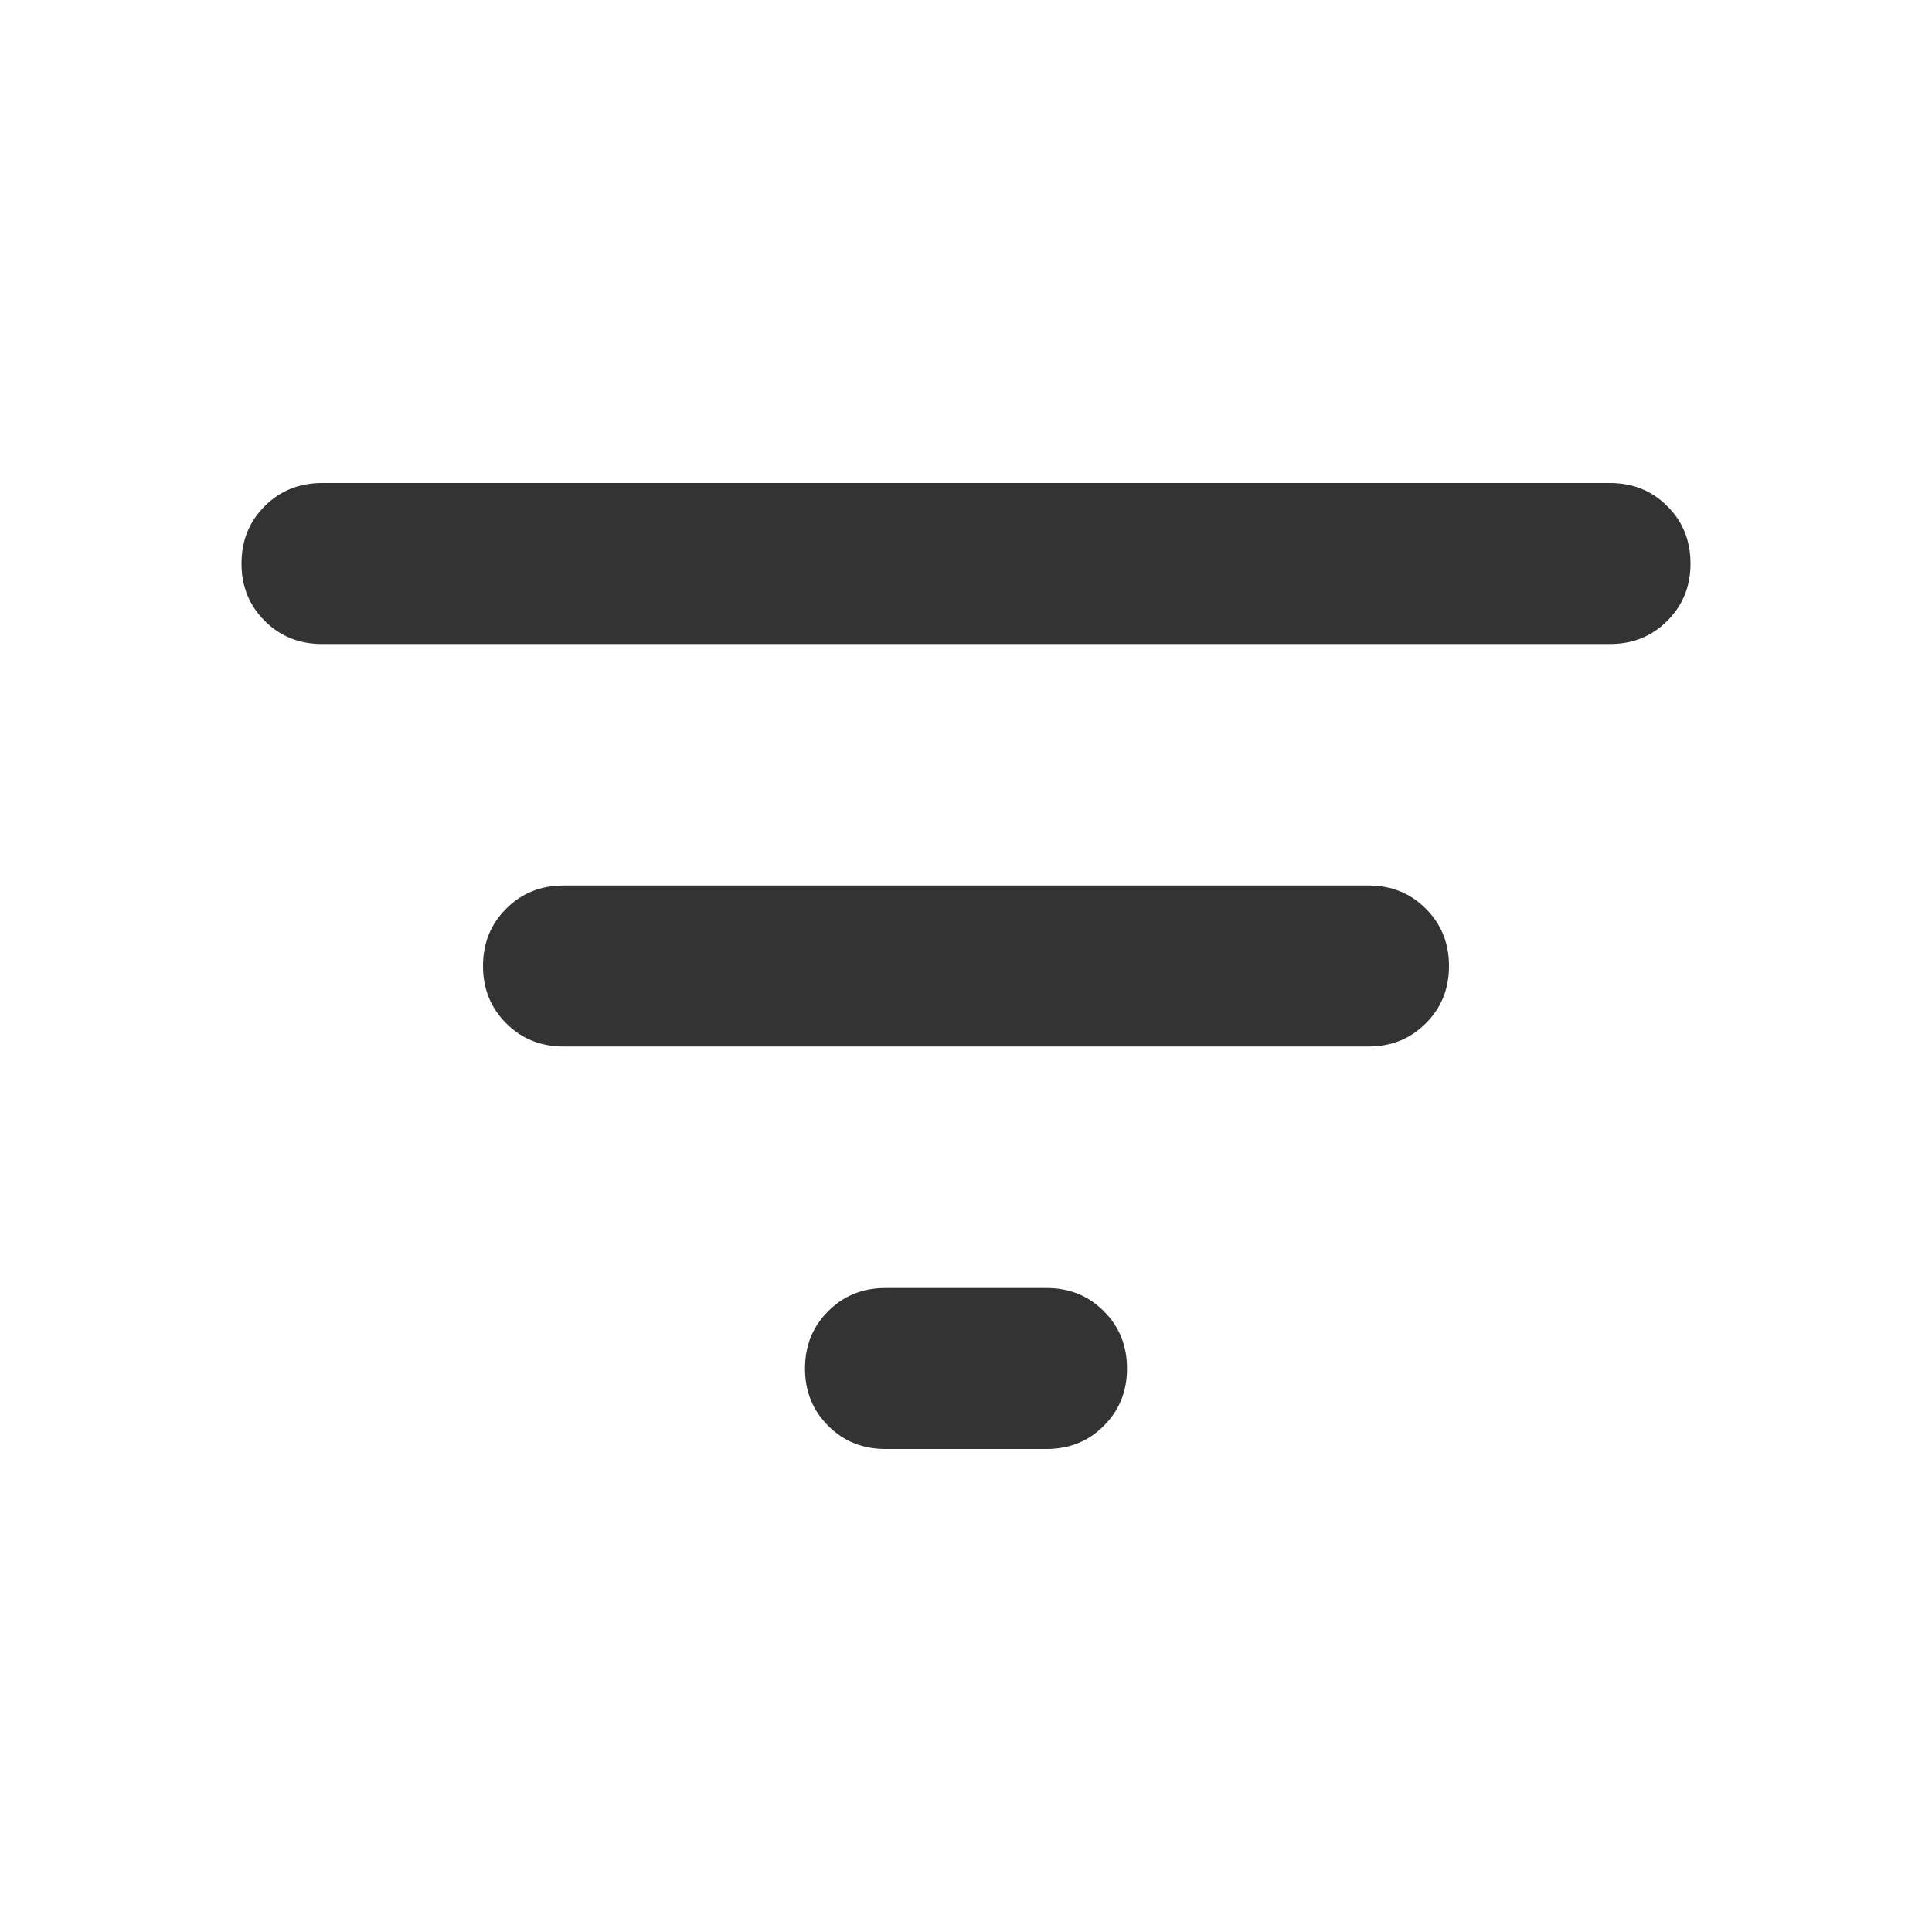
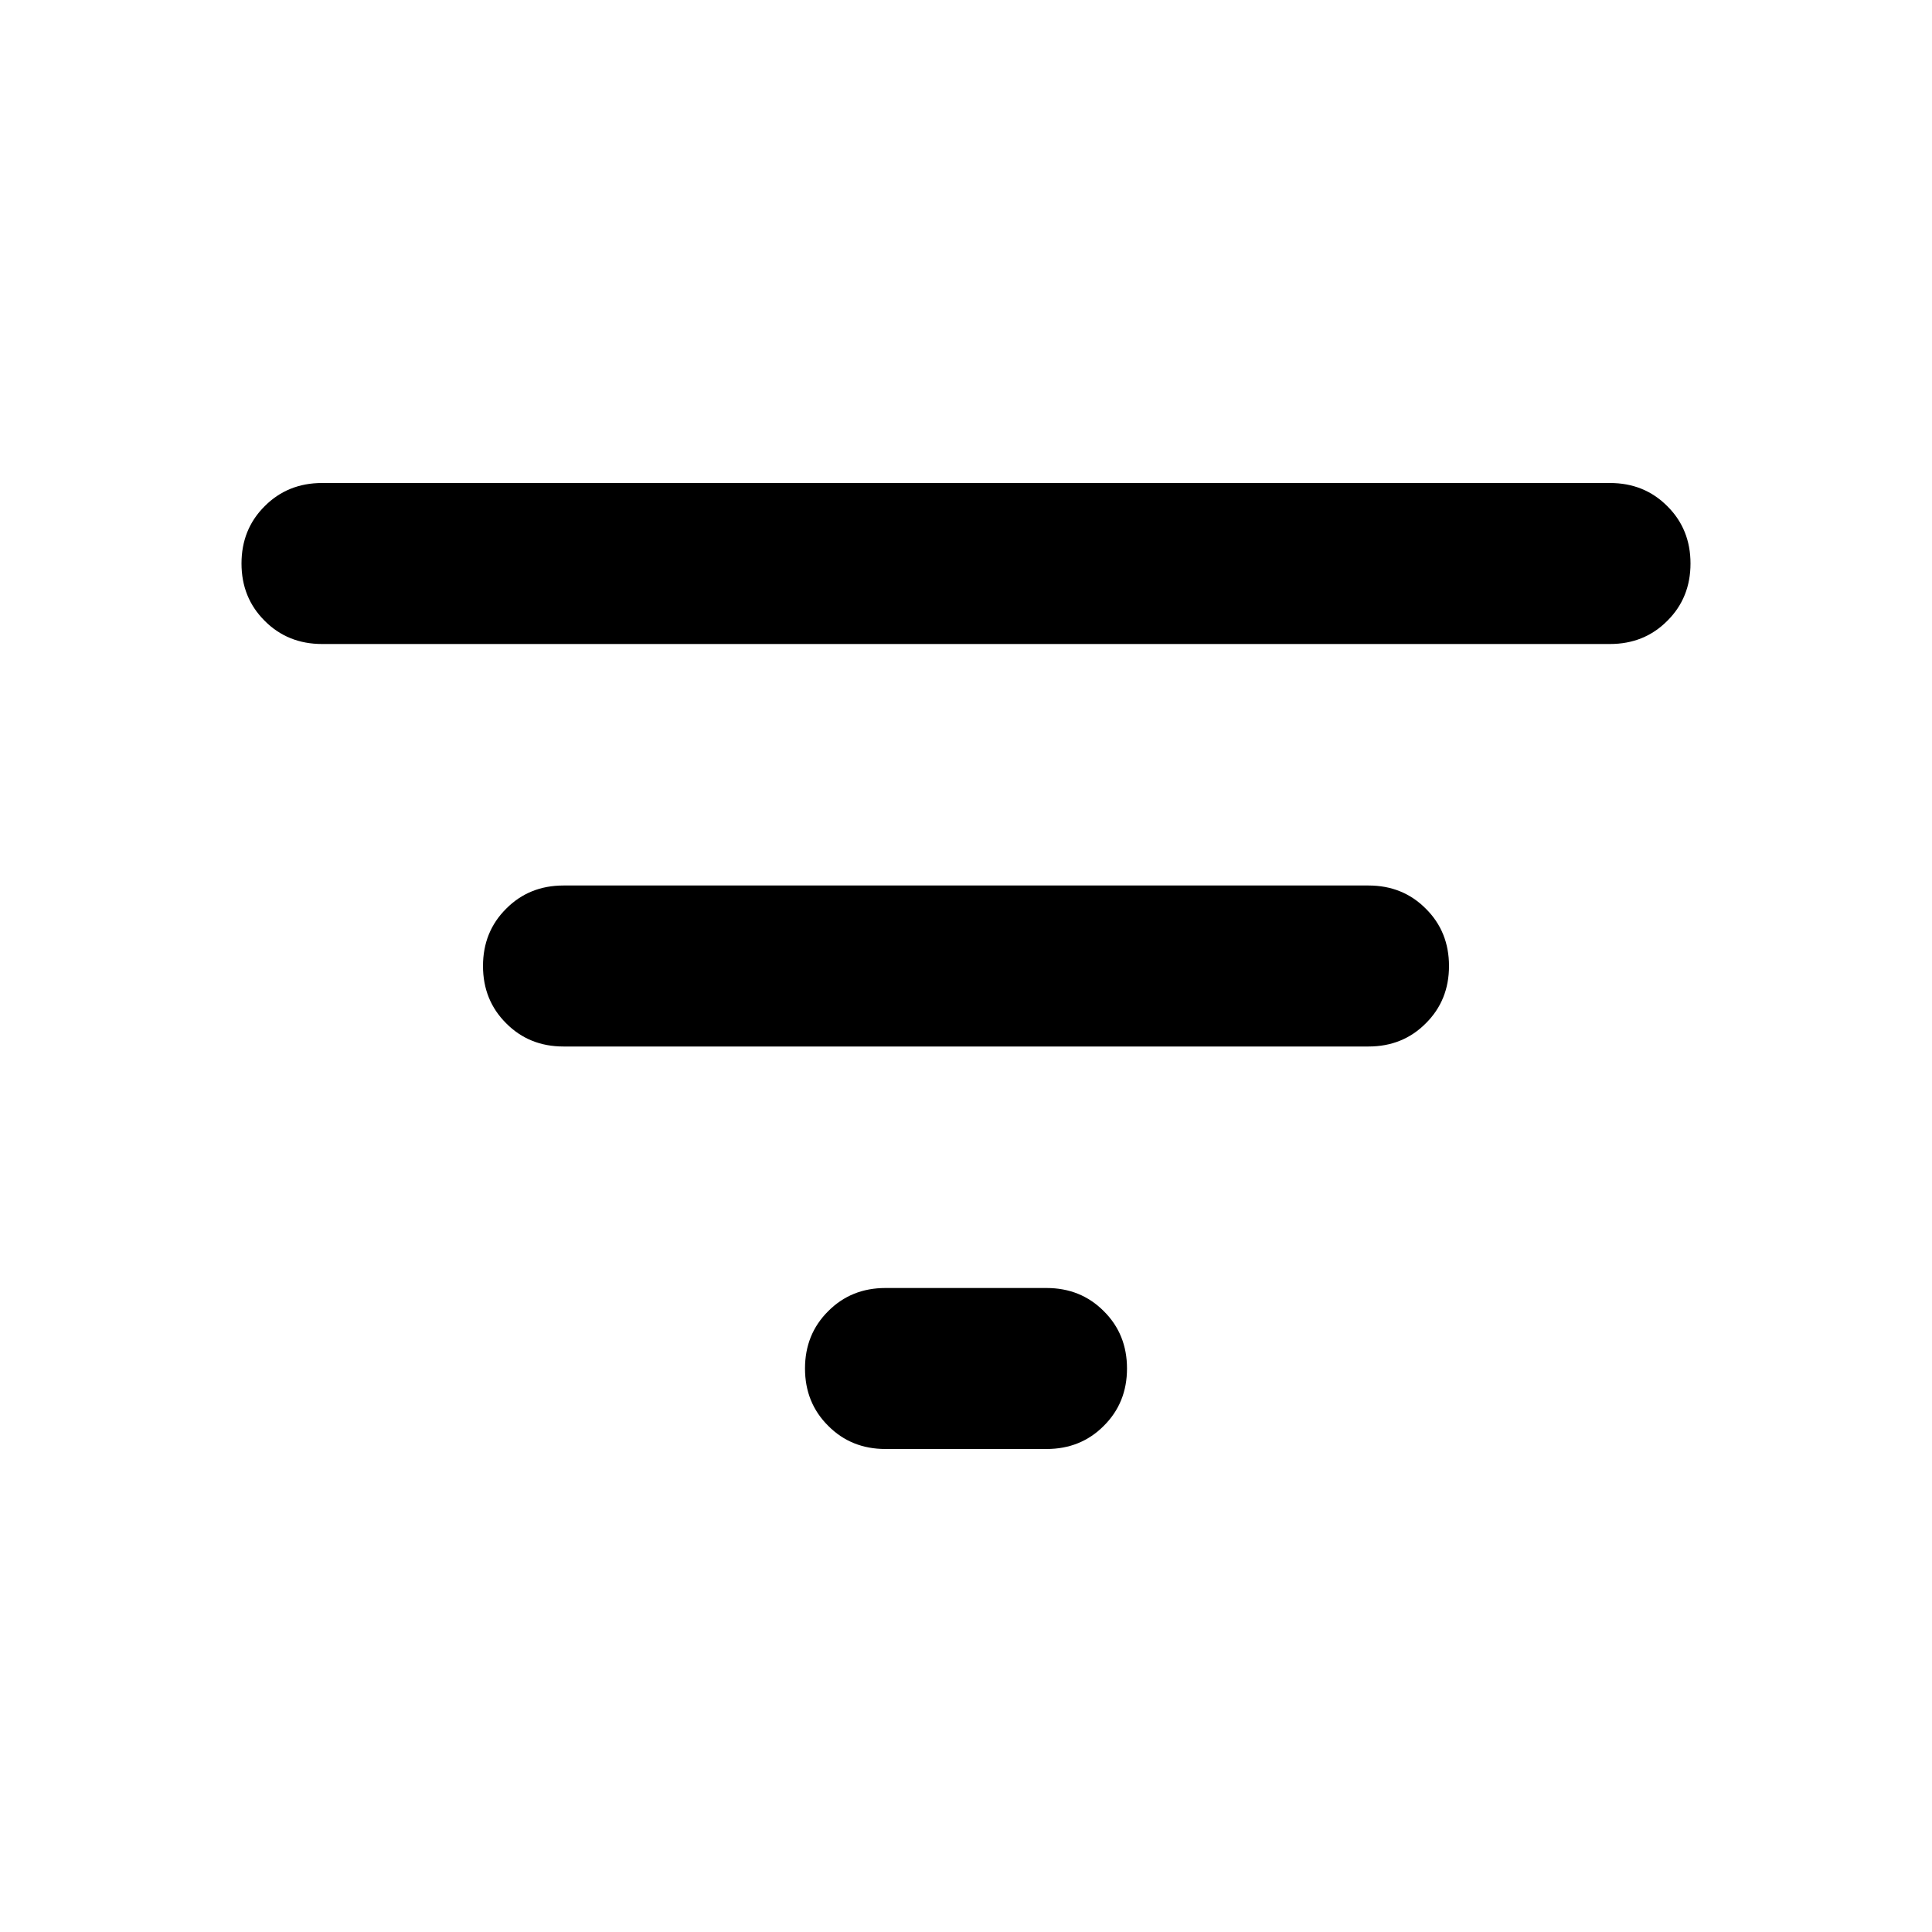
<svg xmlns="http://www.w3.org/2000/svg" width="18" height="18" viewBox="0 0 18 18" fill="none">
-   <path d="M8.25 13.5C8.037 13.5 7.859 13.428 7.716 13.284C7.572 13.141 7.5 12.963 7.5 12.75C7.5 12.537 7.572 12.359 7.716 12.216C7.859 12.072 8.037 12 8.25 12H9.75C9.963 12 10.141 12.072 10.284 12.216C10.428 12.359 10.5 12.537 10.5 12.75C10.5 12.963 10.428 13.141 10.284 13.284C10.141 13.428 9.963 13.5 9.75 13.5H8.25ZM5.25 9.75C5.037 9.75 4.859 9.678 4.716 9.534C4.572 9.391 4.5 9.213 4.5 9C4.5 8.787 4.572 8.609 4.716 8.466C4.859 8.322 5.037 8.25 5.25 8.25H12.75C12.963 8.25 13.141 8.322 13.284 8.466C13.428 8.609 13.5 8.787 13.5 9C13.5 9.213 13.428 9.391 13.284 9.534C13.141 9.678 12.963 9.75 12.75 9.75H5.25ZM3 6C2.788 6 2.609 5.928 2.466 5.784C2.322 5.641 2.25 5.463 2.25 5.25C2.25 5.037 2.322 4.859 2.466 4.716C2.609 4.572 2.788 4.5 3 4.5H15C15.213 4.5 15.391 4.572 15.534 4.716C15.678 4.859 15.75 5.037 15.75 5.25C15.75 5.463 15.678 5.641 15.534 5.784C15.391 5.928 15.213 6 15 6H3Z" fill="#333333" />
+   <path d="M8.25 13.5C8.037 13.5 7.859 13.428 7.716 13.284C7.572 13.141 7.5 12.963 7.5 12.75C7.5 12.537 7.572 12.359 7.716 12.216C7.859 12.072 8.037 12 8.25 12H9.75C9.963 12 10.141 12.072 10.284 12.216C10.428 12.359 10.5 12.537 10.5 12.75C10.5 12.963 10.428 13.141 10.284 13.284C10.141 13.428 9.963 13.5 9.75 13.5H8.25ZM5.25 9.75C5.037 9.75 4.859 9.678 4.716 9.534C4.572 9.391 4.5 9.213 4.5 9C4.5 8.787 4.572 8.609 4.716 8.466C4.859 8.322 5.037 8.25 5.25 8.25H12.75C12.963 8.25 13.141 8.322 13.284 8.466C13.428 8.609 13.5 8.787 13.5 9C13.5 9.213 13.428 9.391 13.284 9.534C13.141 9.678 12.963 9.75 12.75 9.75H5.25ZM3 6C2.788 6 2.609 5.928 2.466 5.784C2.322 5.641 2.25 5.463 2.25 5.25C2.25 5.037 2.322 4.859 2.466 4.716C2.609 4.572 2.788 4.5 3 4.5H15C15.213 4.5 15.391 4.572 15.534 4.716C15.678 4.859 15.75 5.037 15.75 5.25C15.75 5.463 15.678 5.641 15.534 5.784C15.391 5.928 15.213 6 15 6H3Z" fill="currentColor" />
</svg>
